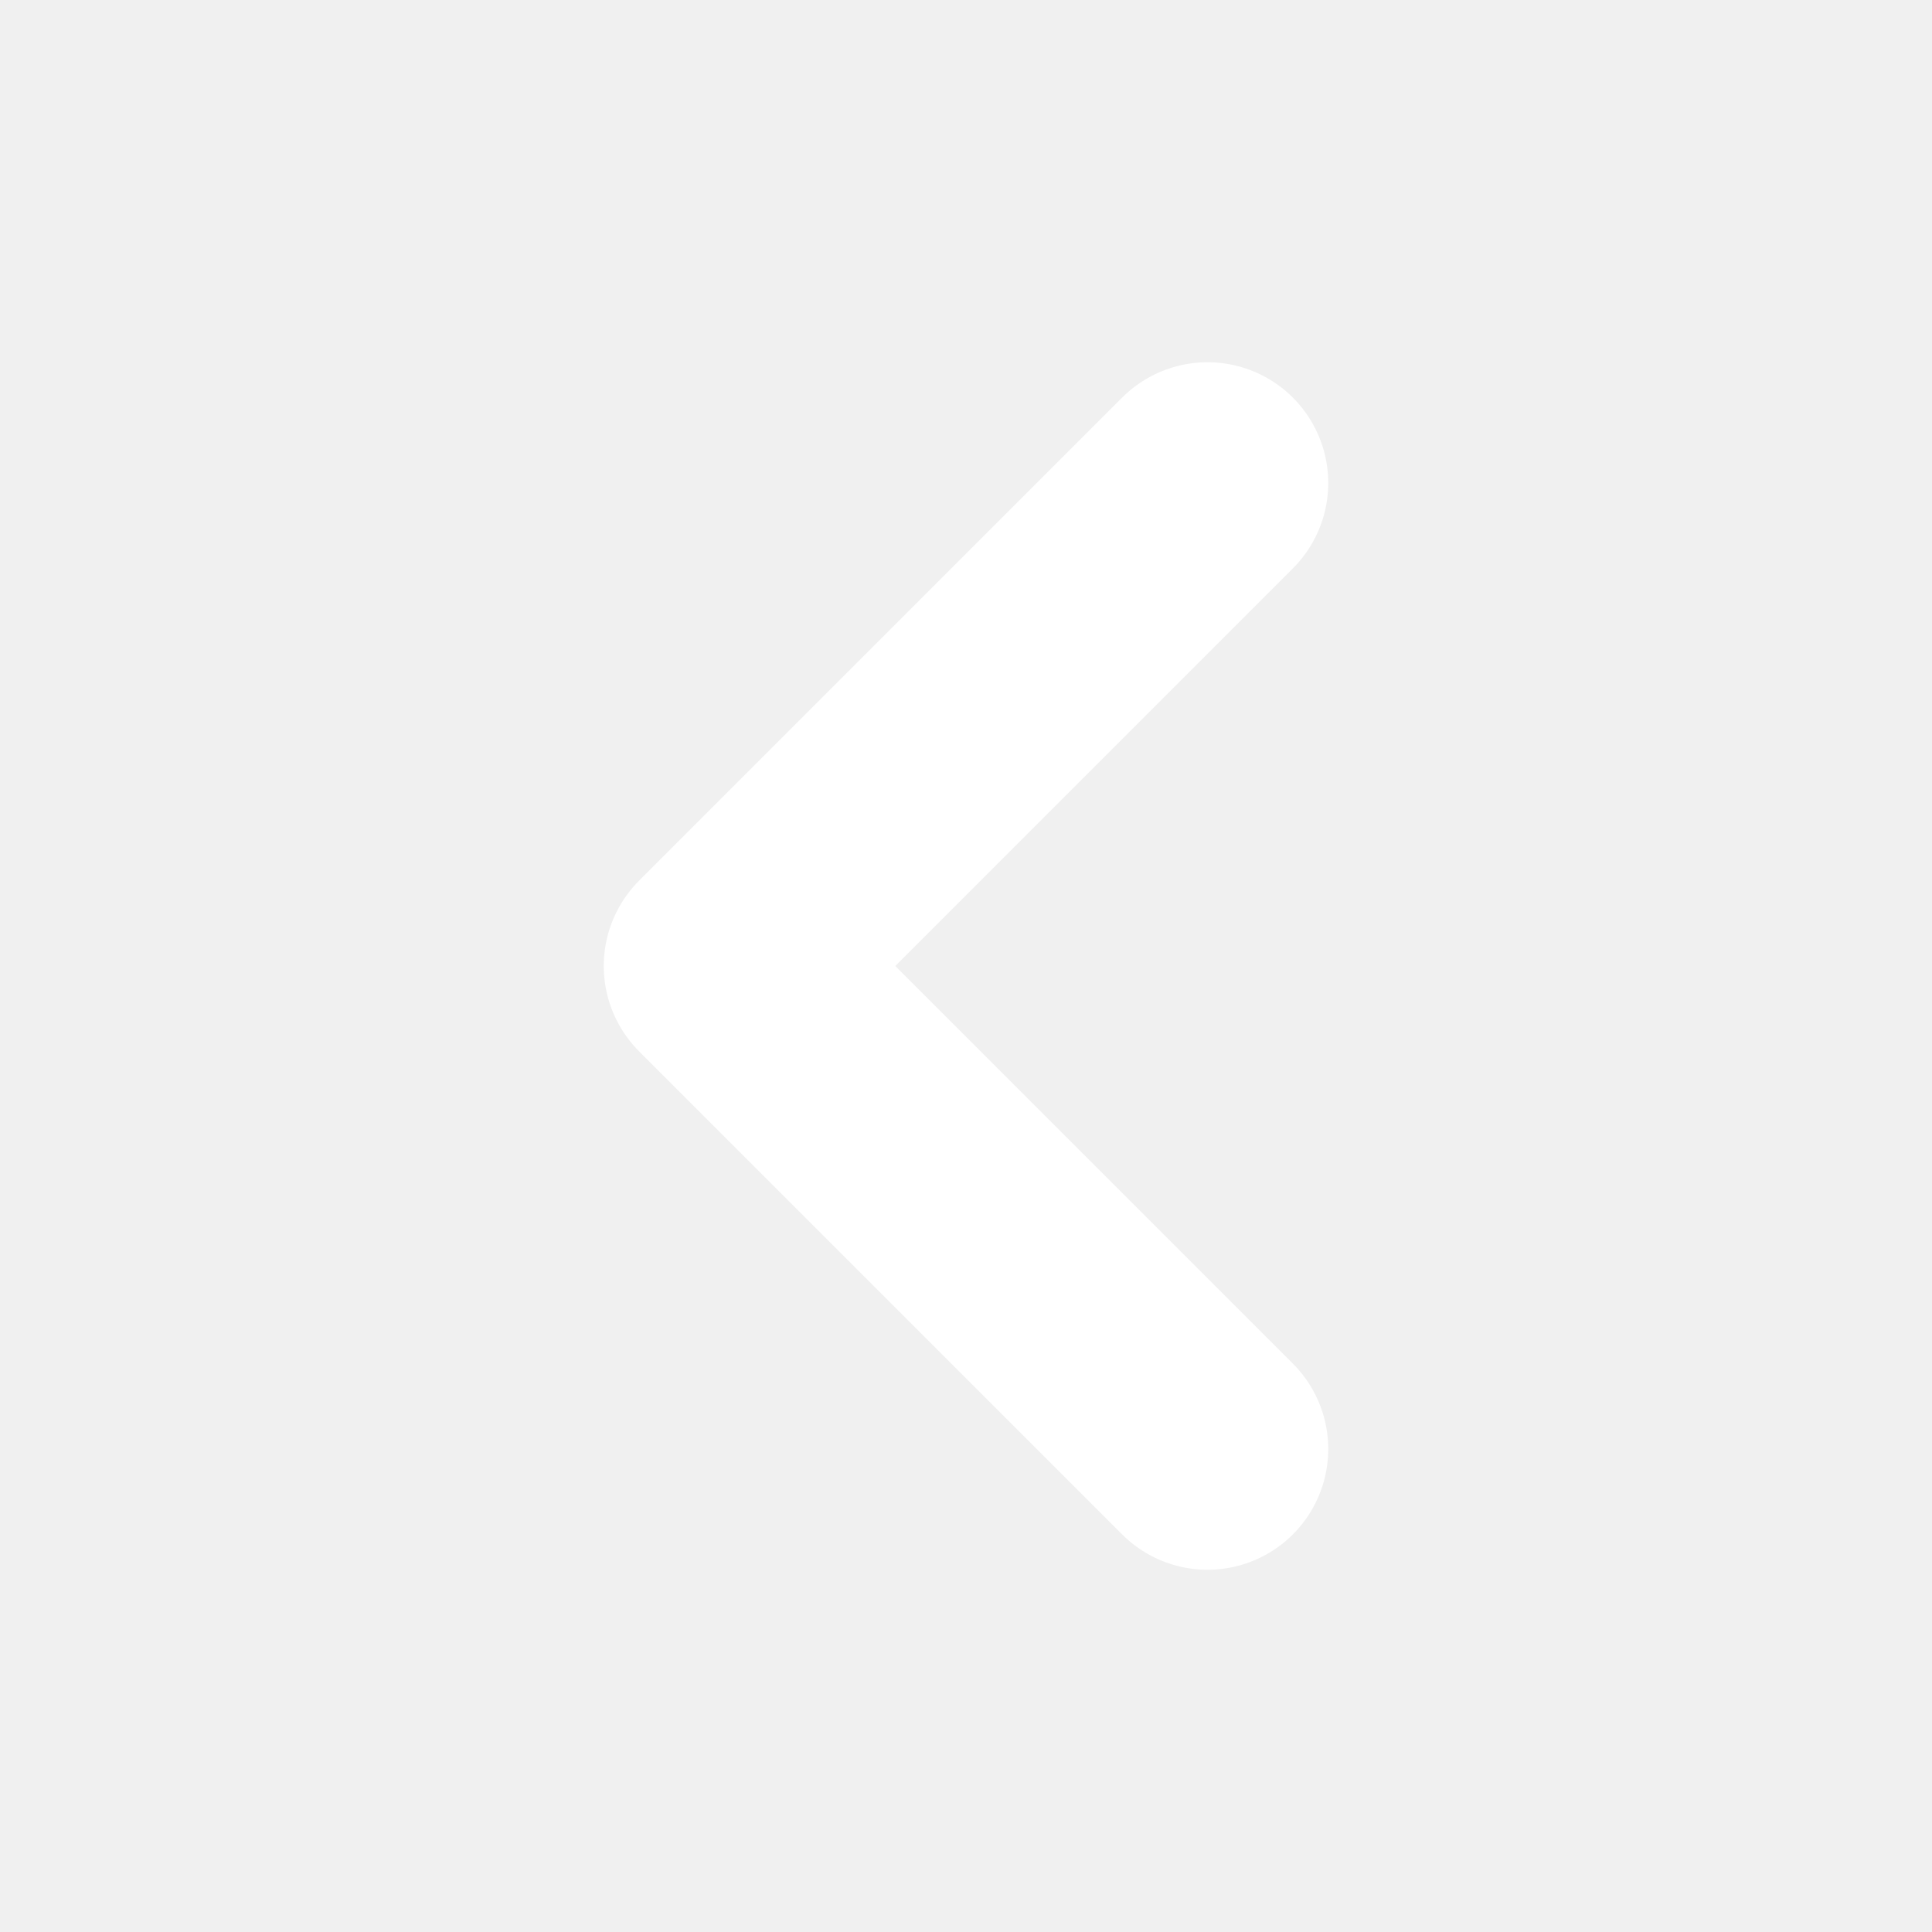
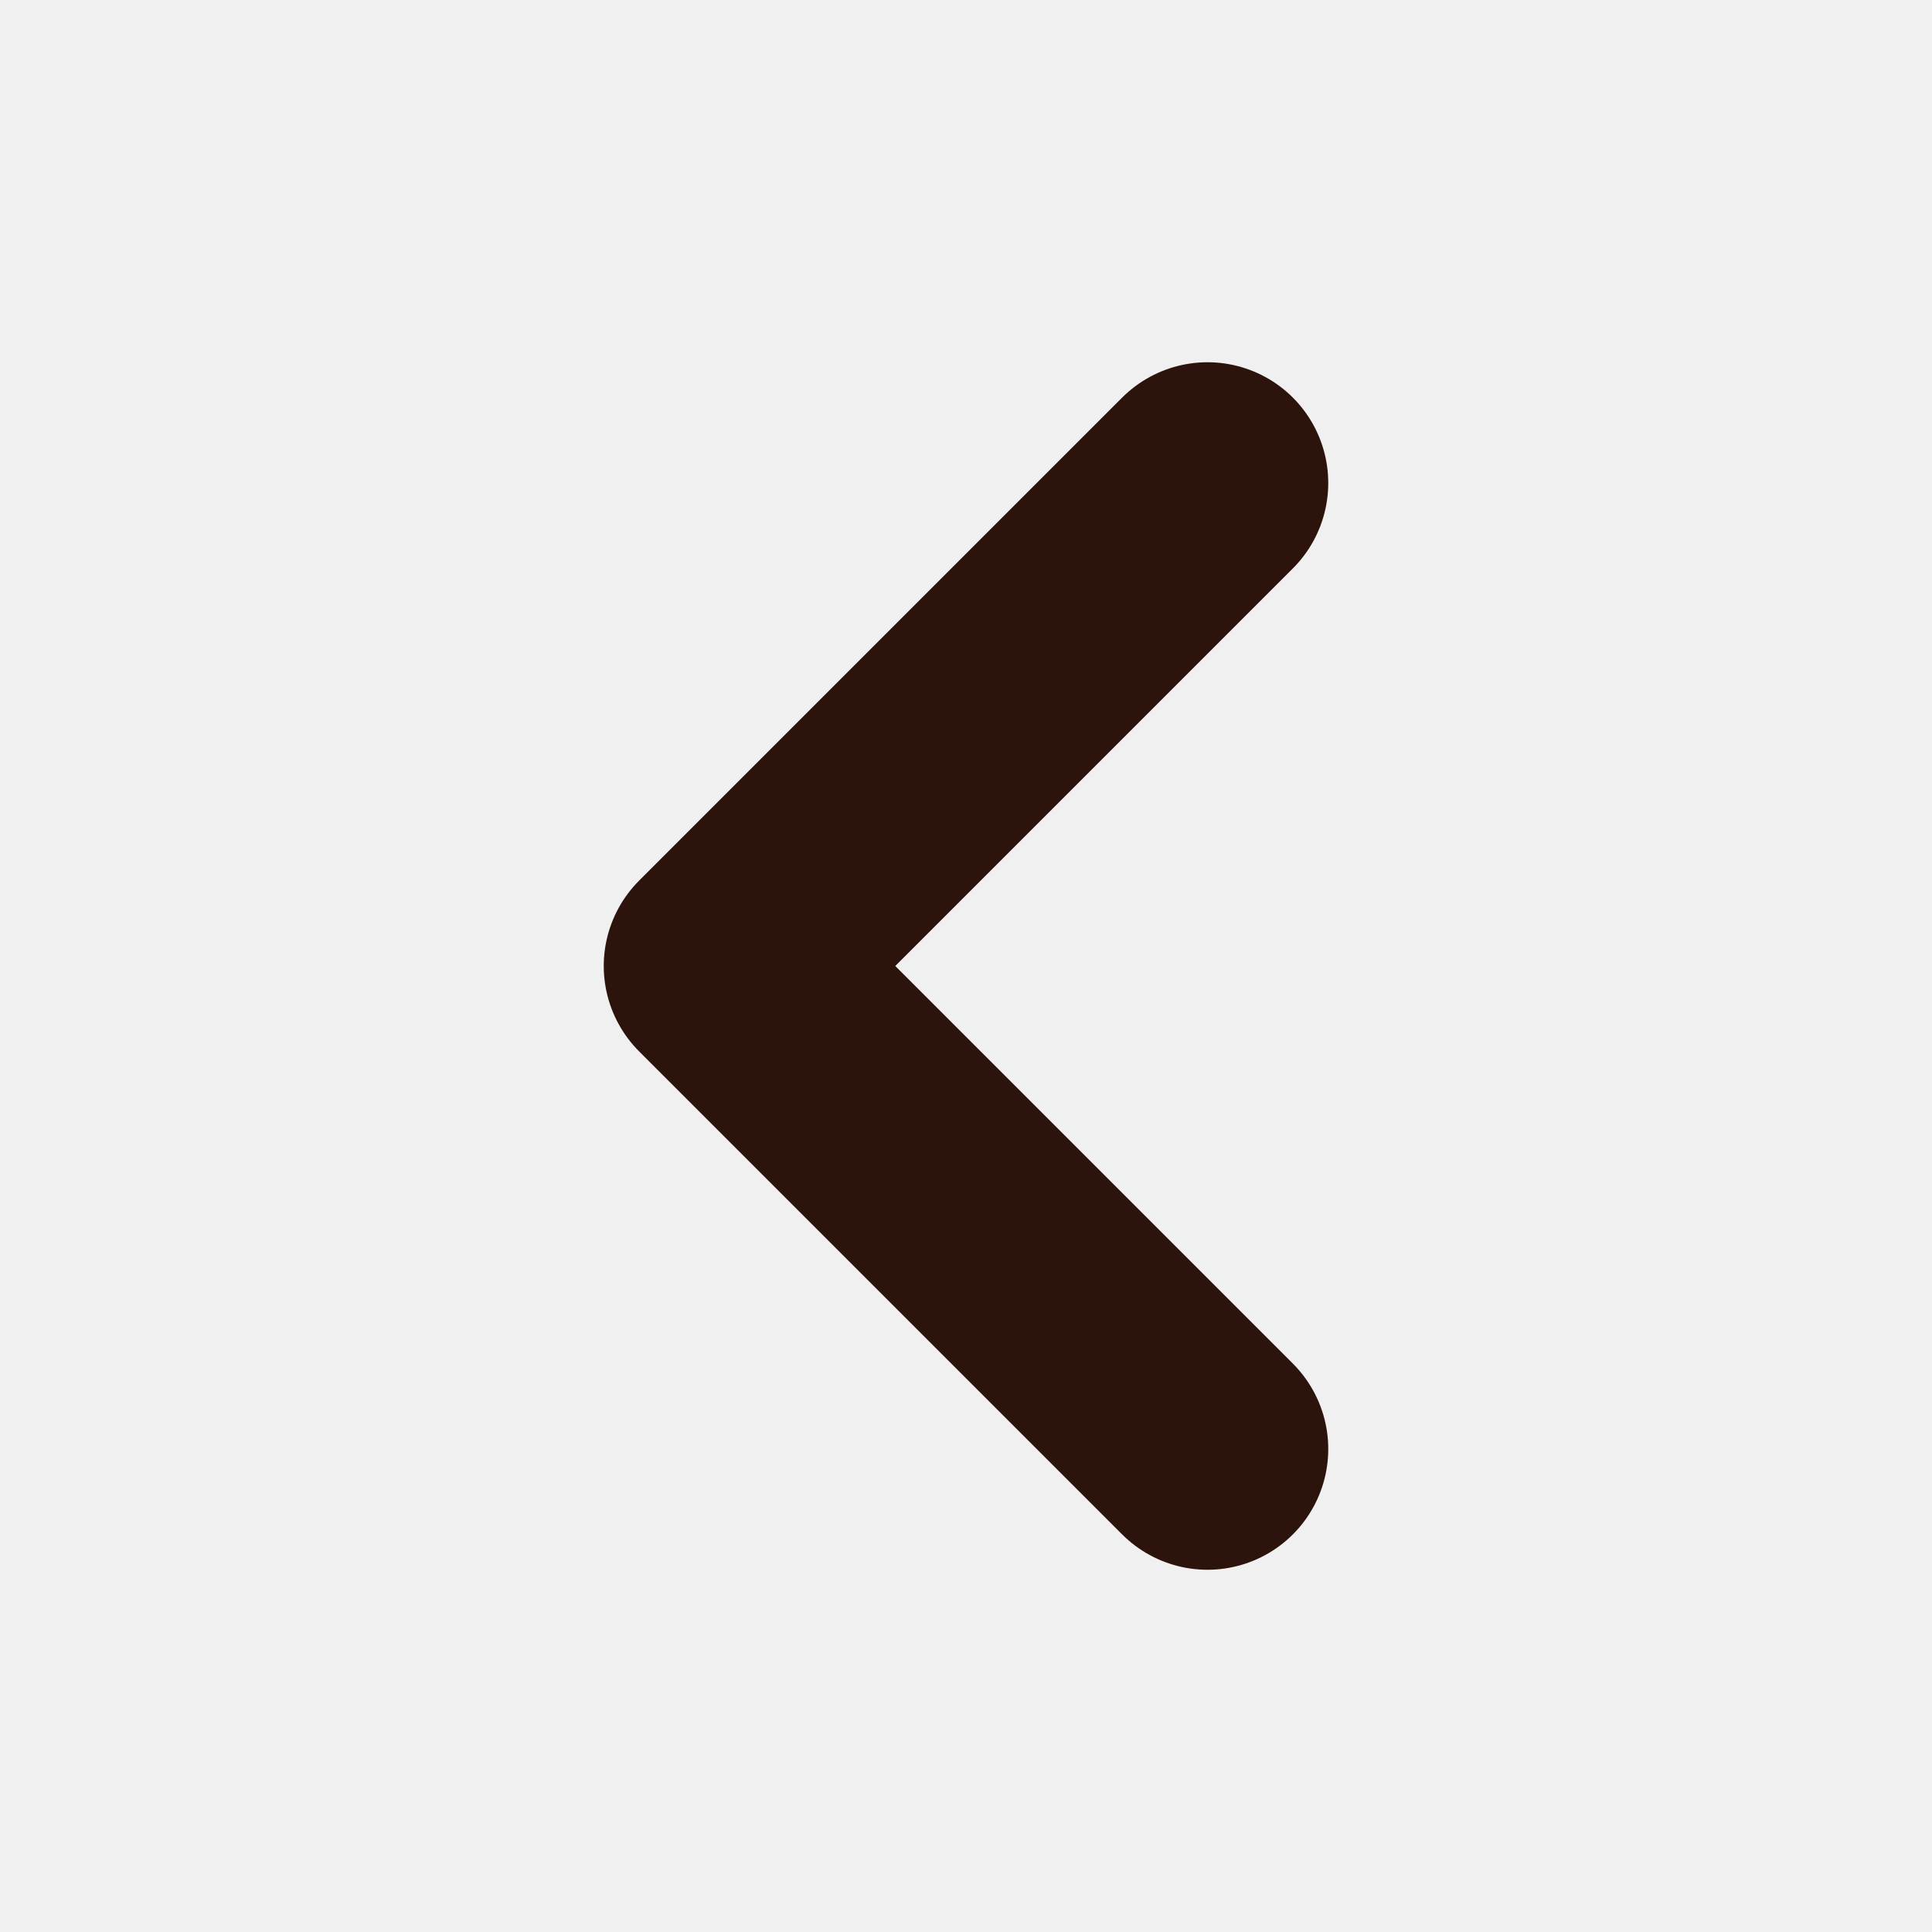
- <svg xmlns="http://www.w3.org/2000/svg" viewBox="0 0 24 24" width="22" height="22" fill="none" stroke="#fff" stroke-width="3" stroke-linecap="round" stroke-linejoin="round">
+ <svg xmlns="http://www.w3.org/2000/svg" viewBox="0 0 24 24" width="22" height="22" fill="none" stroke="#2c140c" stroke-width="3" stroke-linecap="round" stroke-linejoin="round">
  <path d="M15 18l-6-6 6-6" />
</svg>
